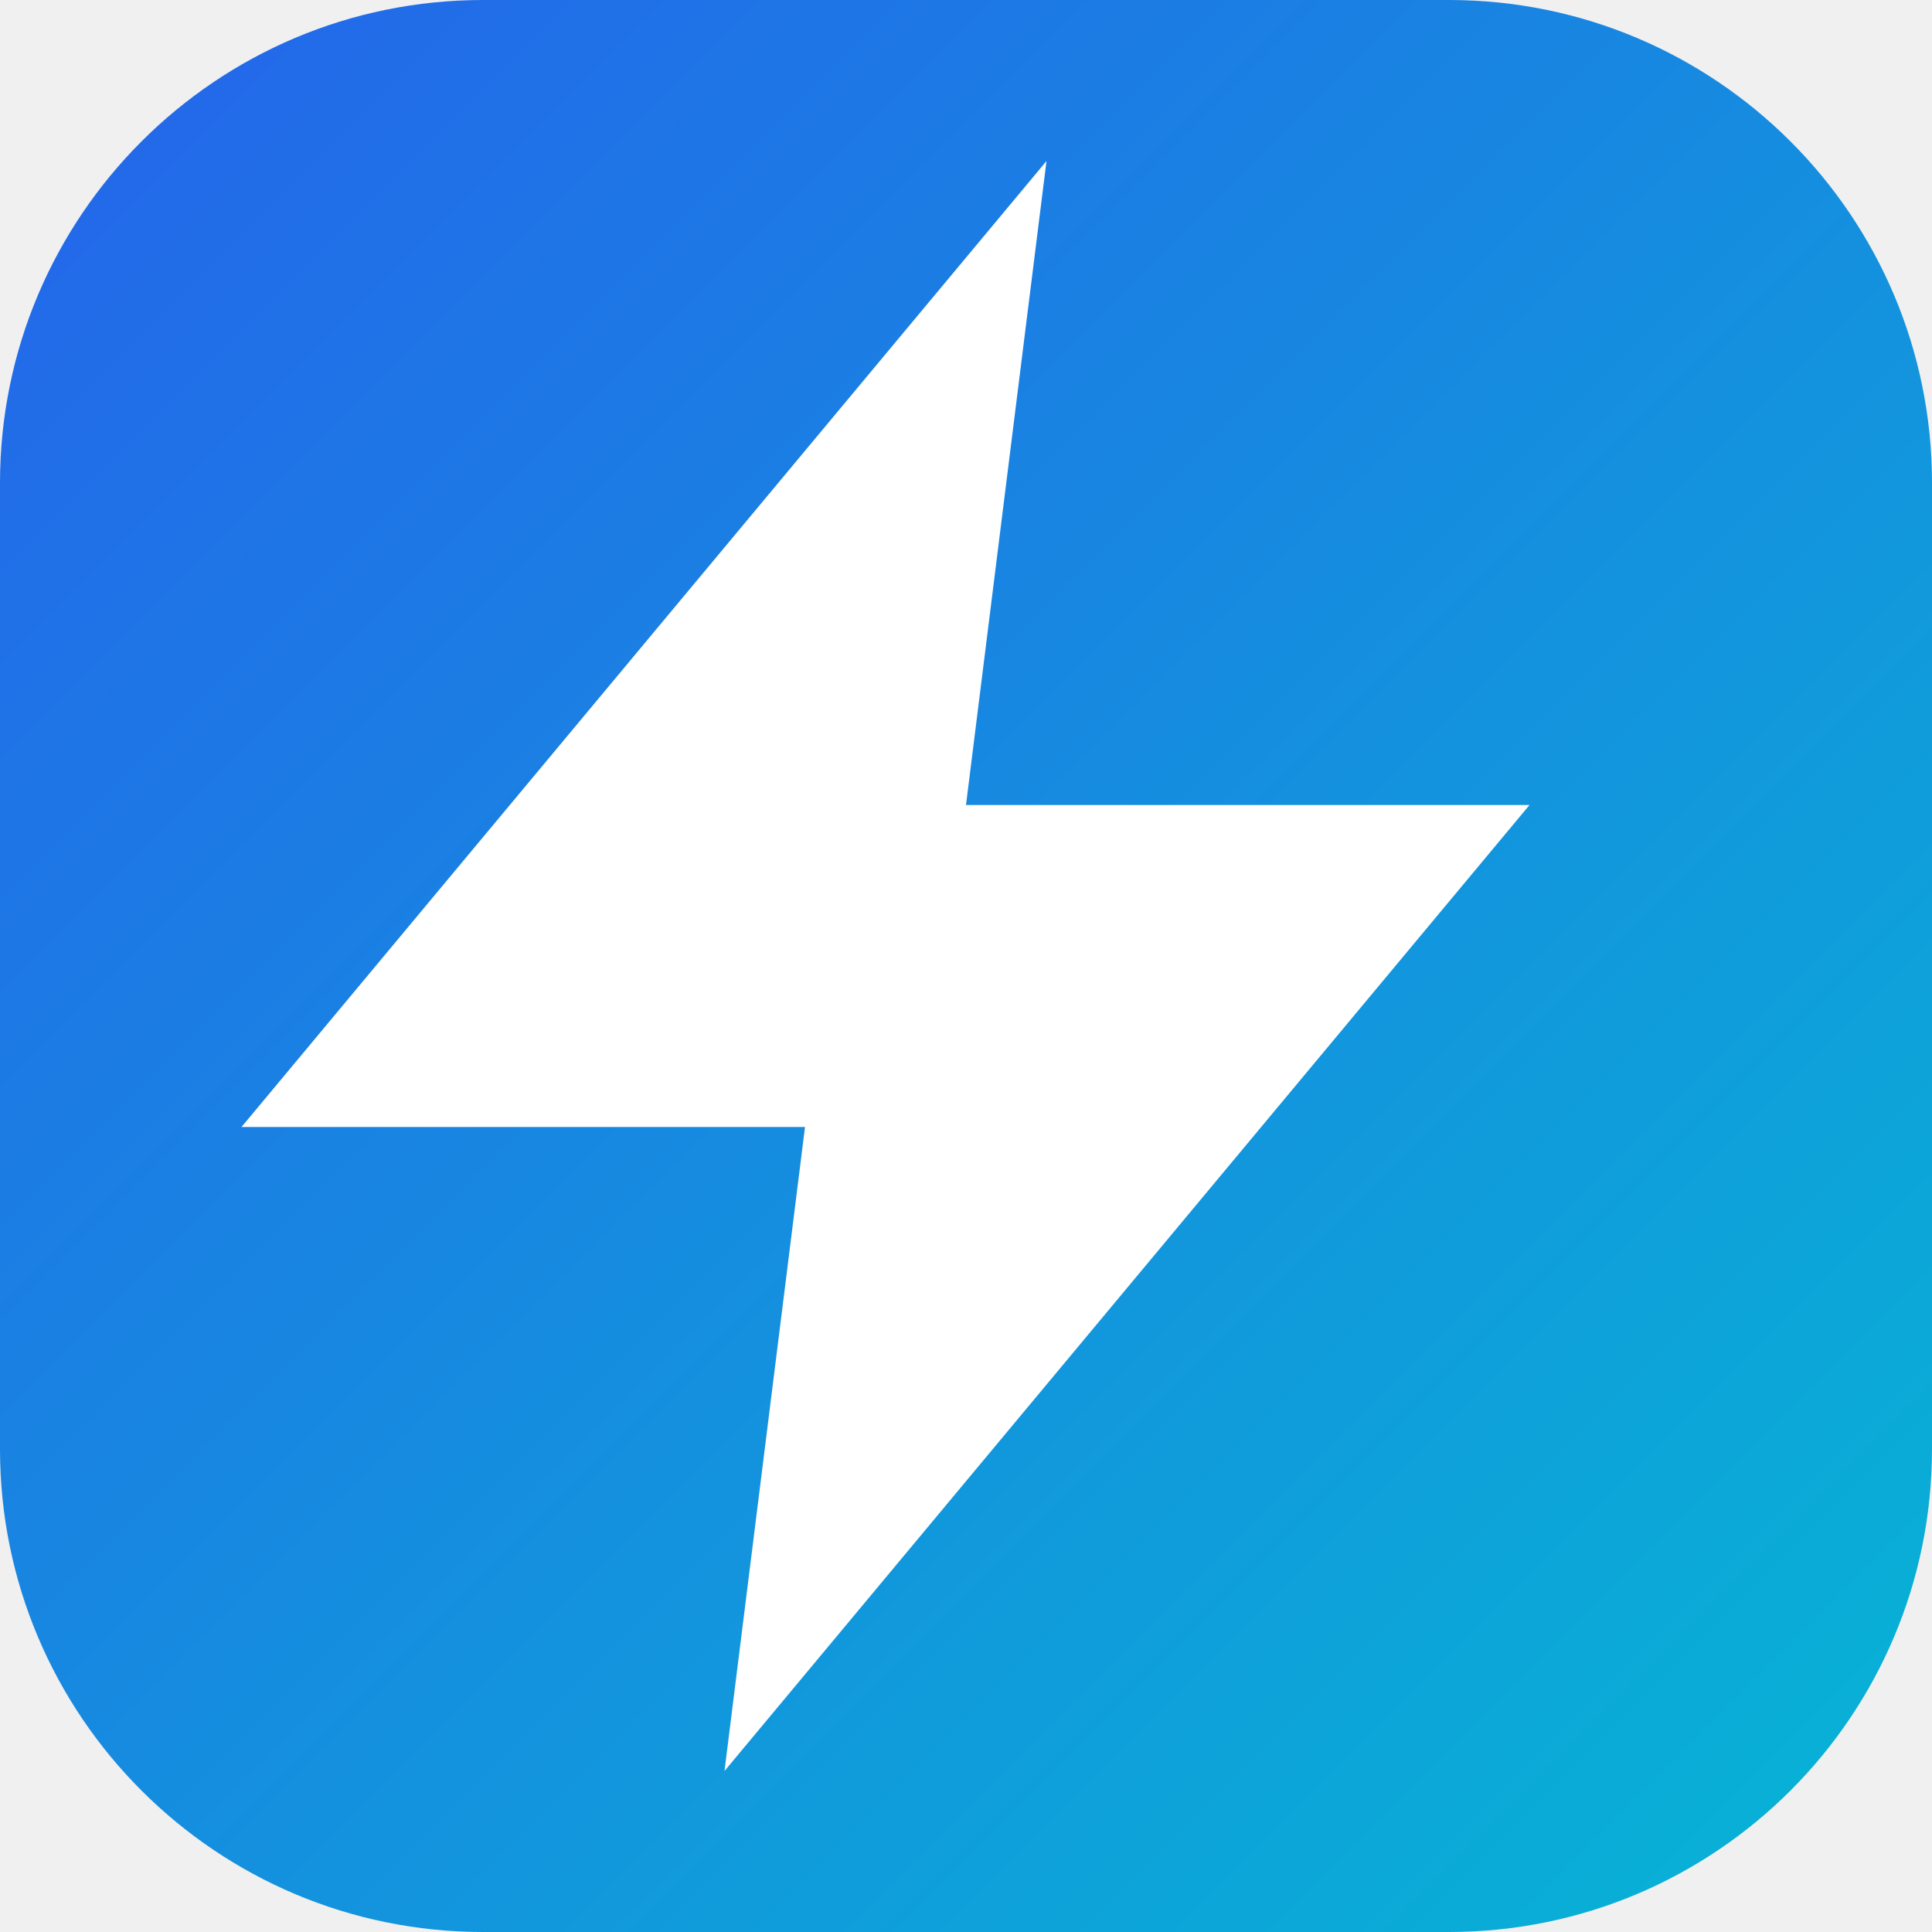
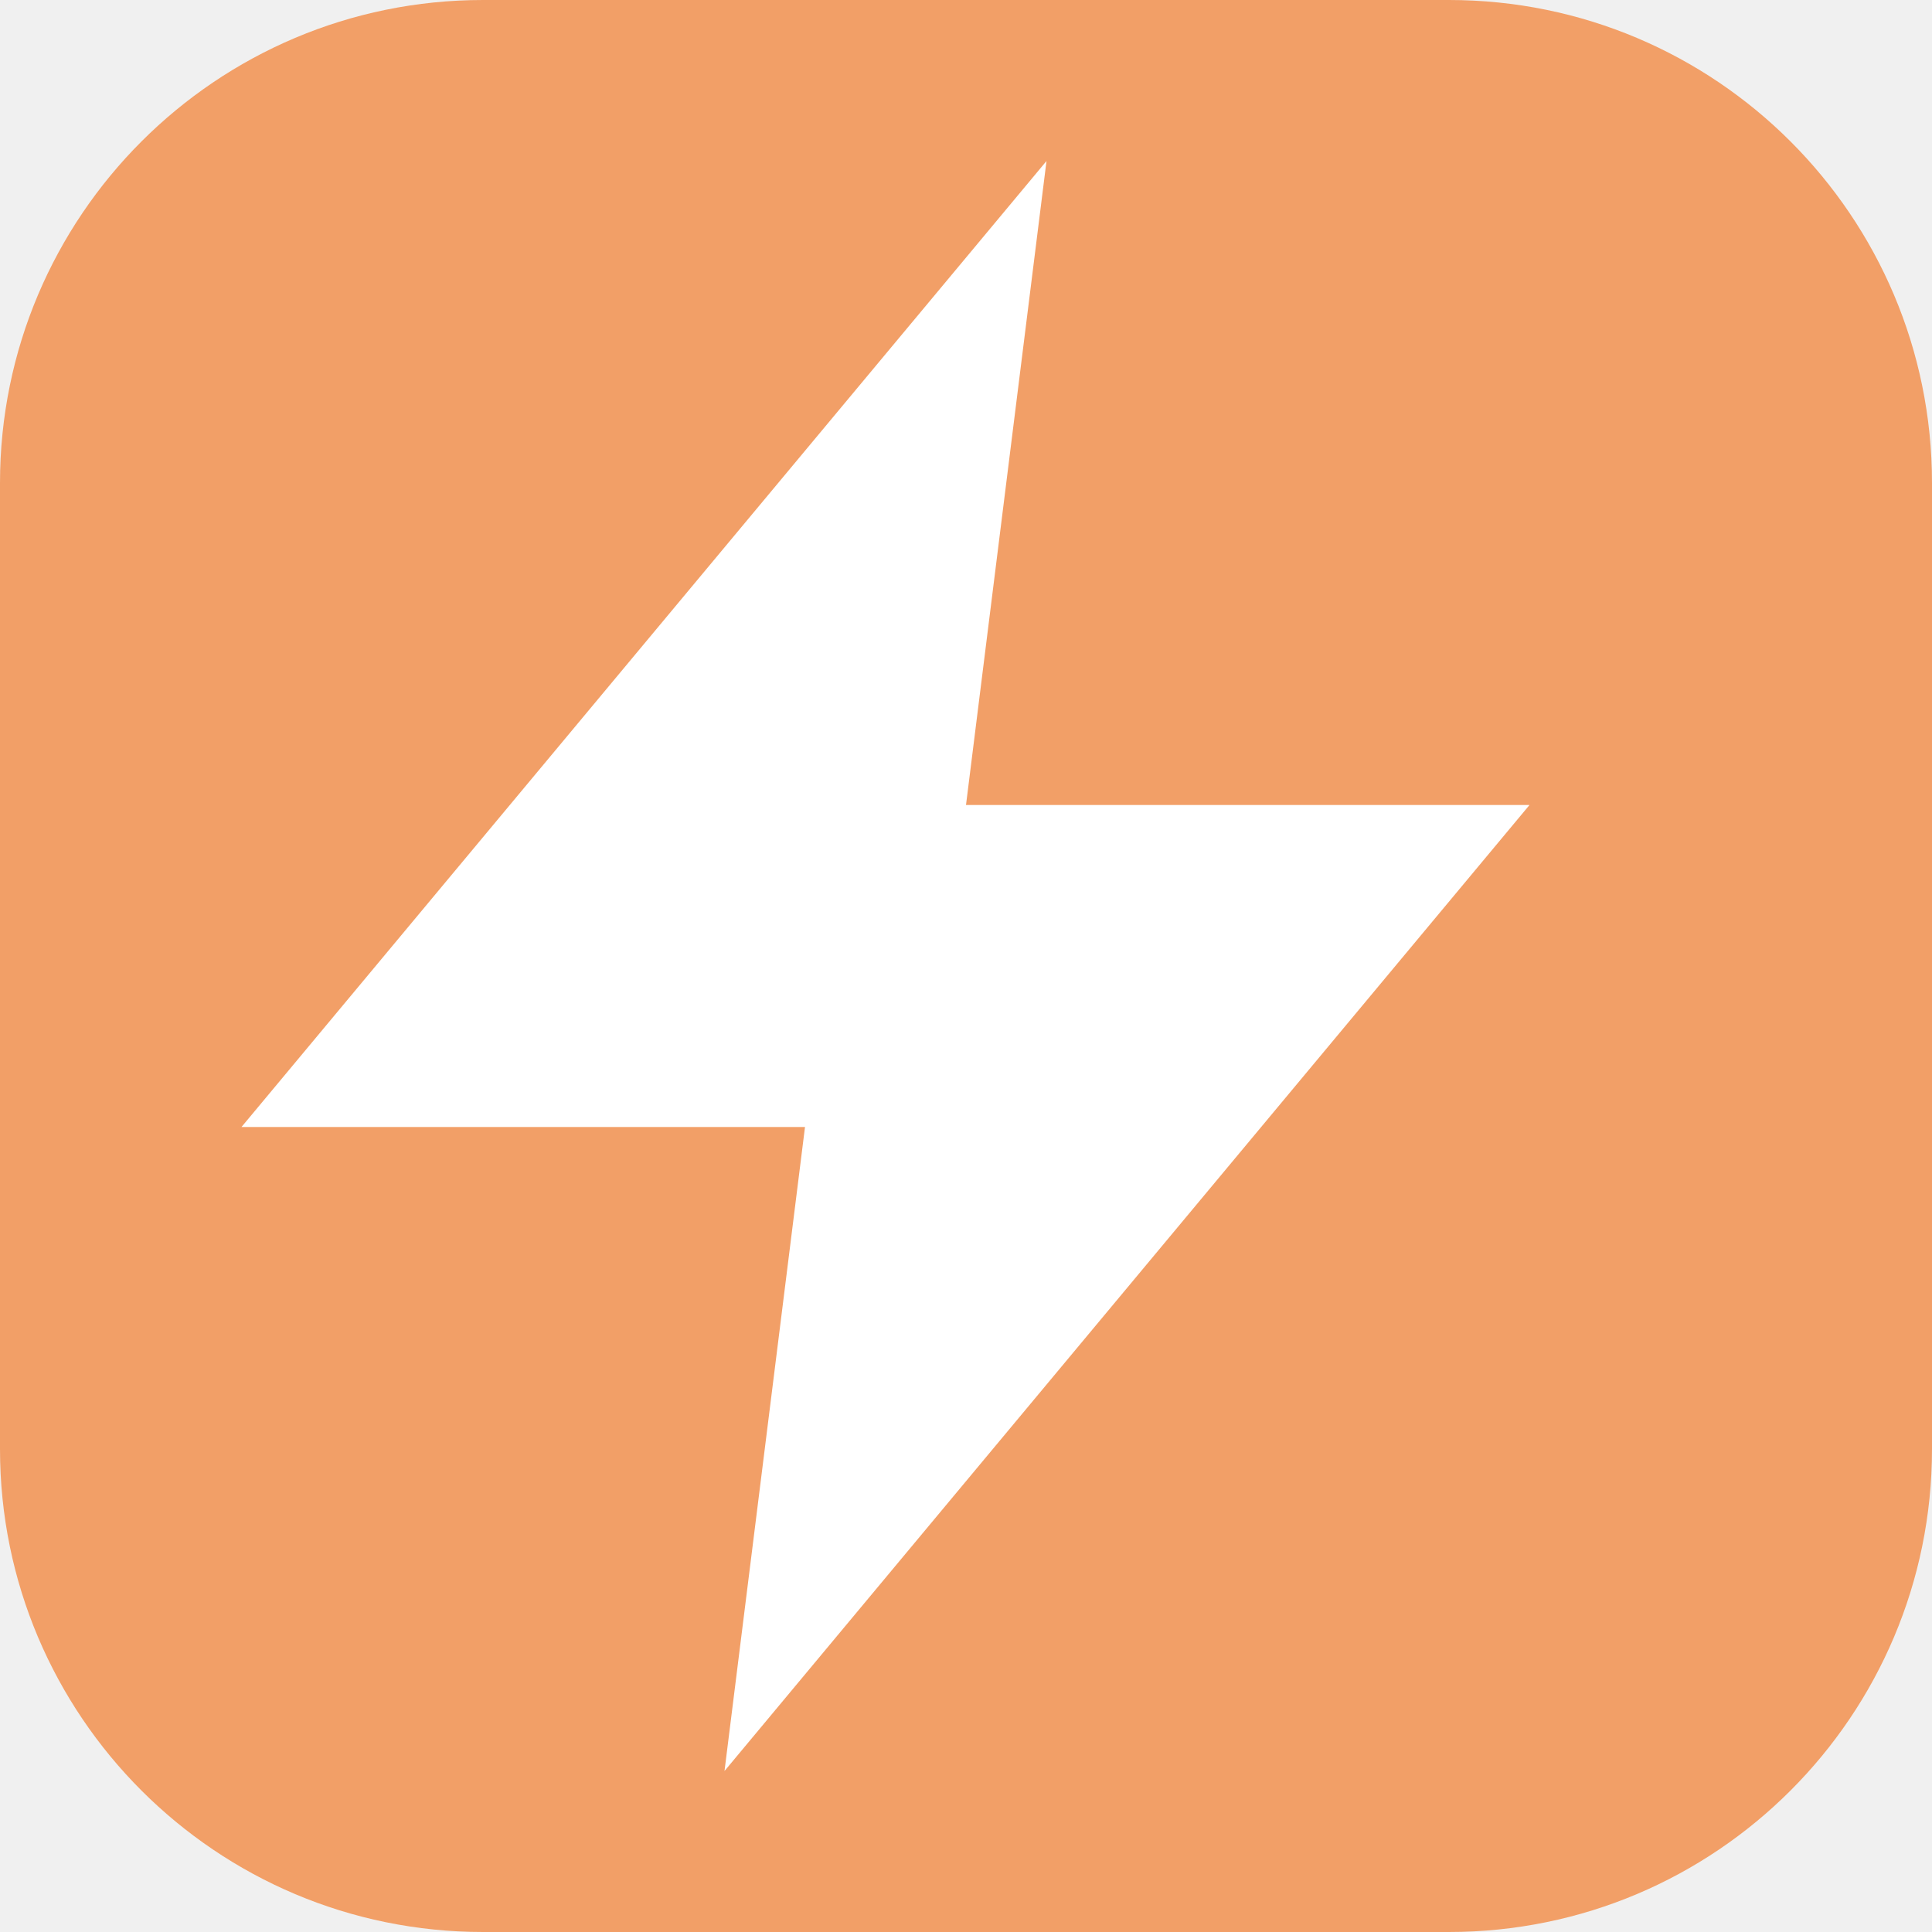
<svg xmlns="http://www.w3.org/2000/svg" viewBox="0 0 24 24" fill="none">
  <defs>
    <linearGradient id="favicon-grad" x1="0%" y1="0%" x2="100%" y2="100%">
-       <stop offset="0%" stop-color="#2563EB" />
-       <stop offset="100%" stop-color="#06B6D4" />
+       <stop offset="0%" stop-color="#F29F67" />
+       <stop offset="100%" stop-color="#F29F67" />
    </linearGradient>
  </defs>
  <rect width="24" height="24" rx="6" fill="url(#favicon-grad)" />
  <path fill="#ffffff" d="M13 2L3 14h7l-1 8 10-12h-7l1-8z" />
</svg>
